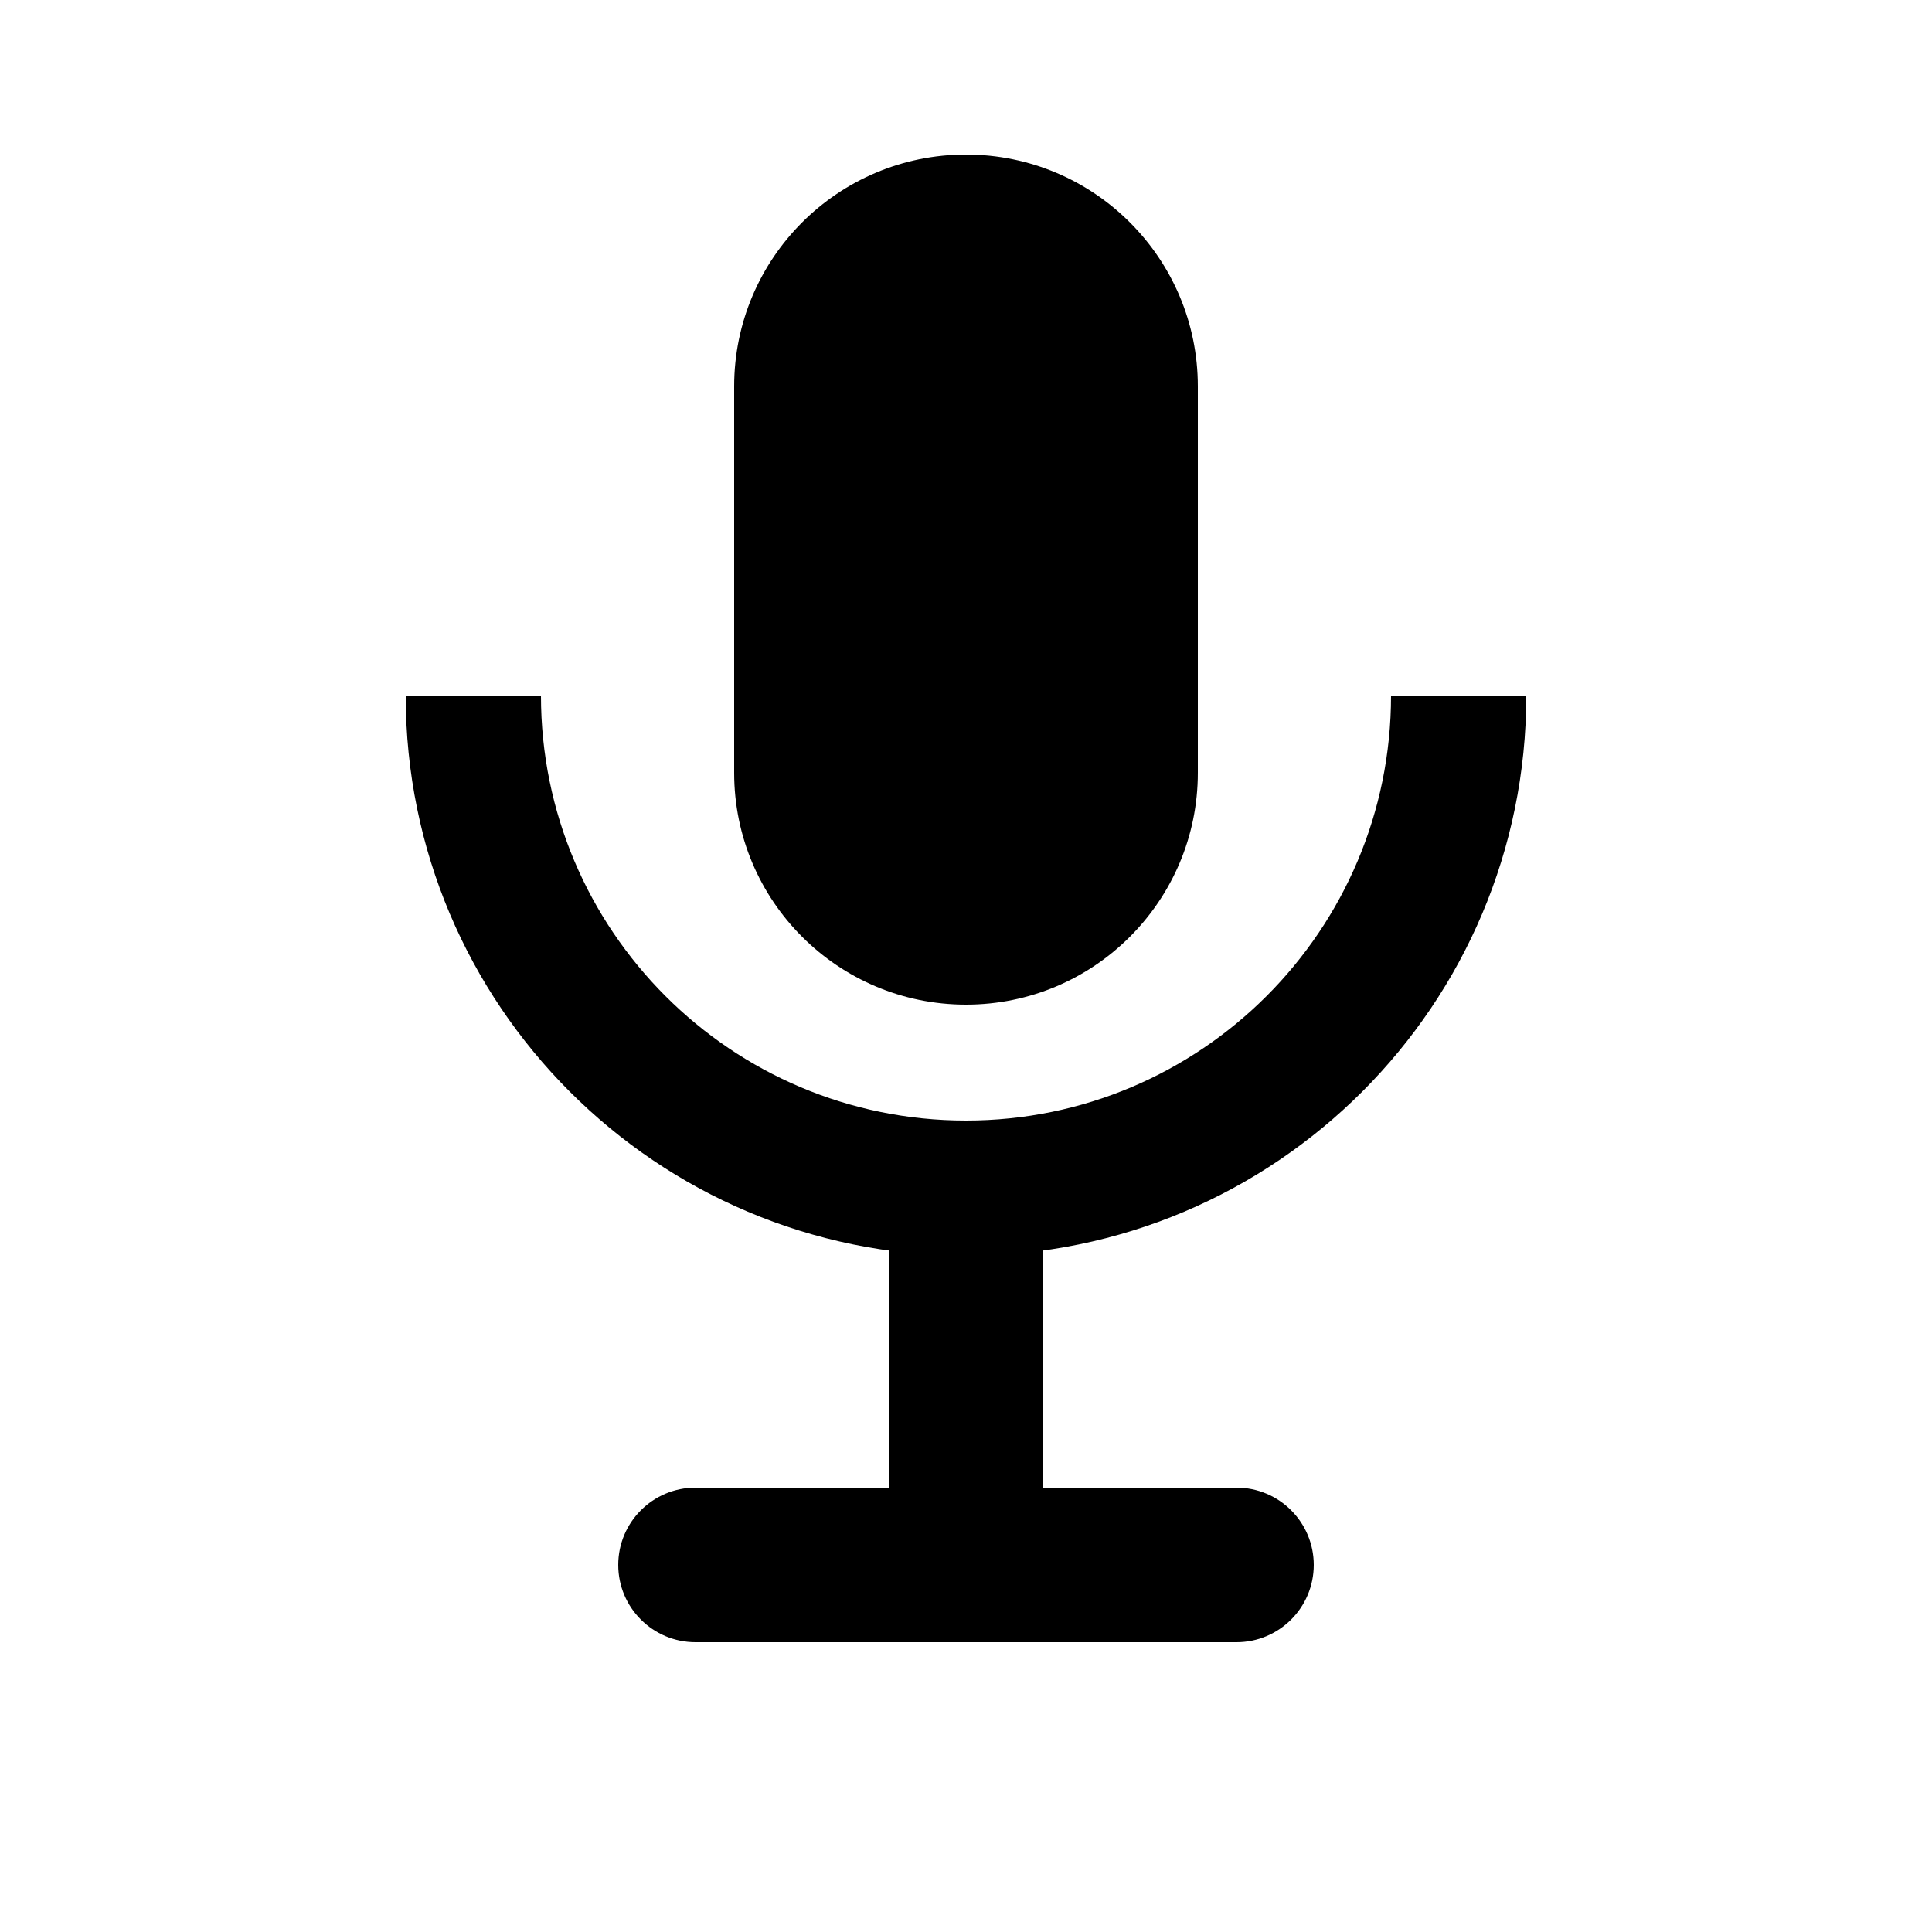
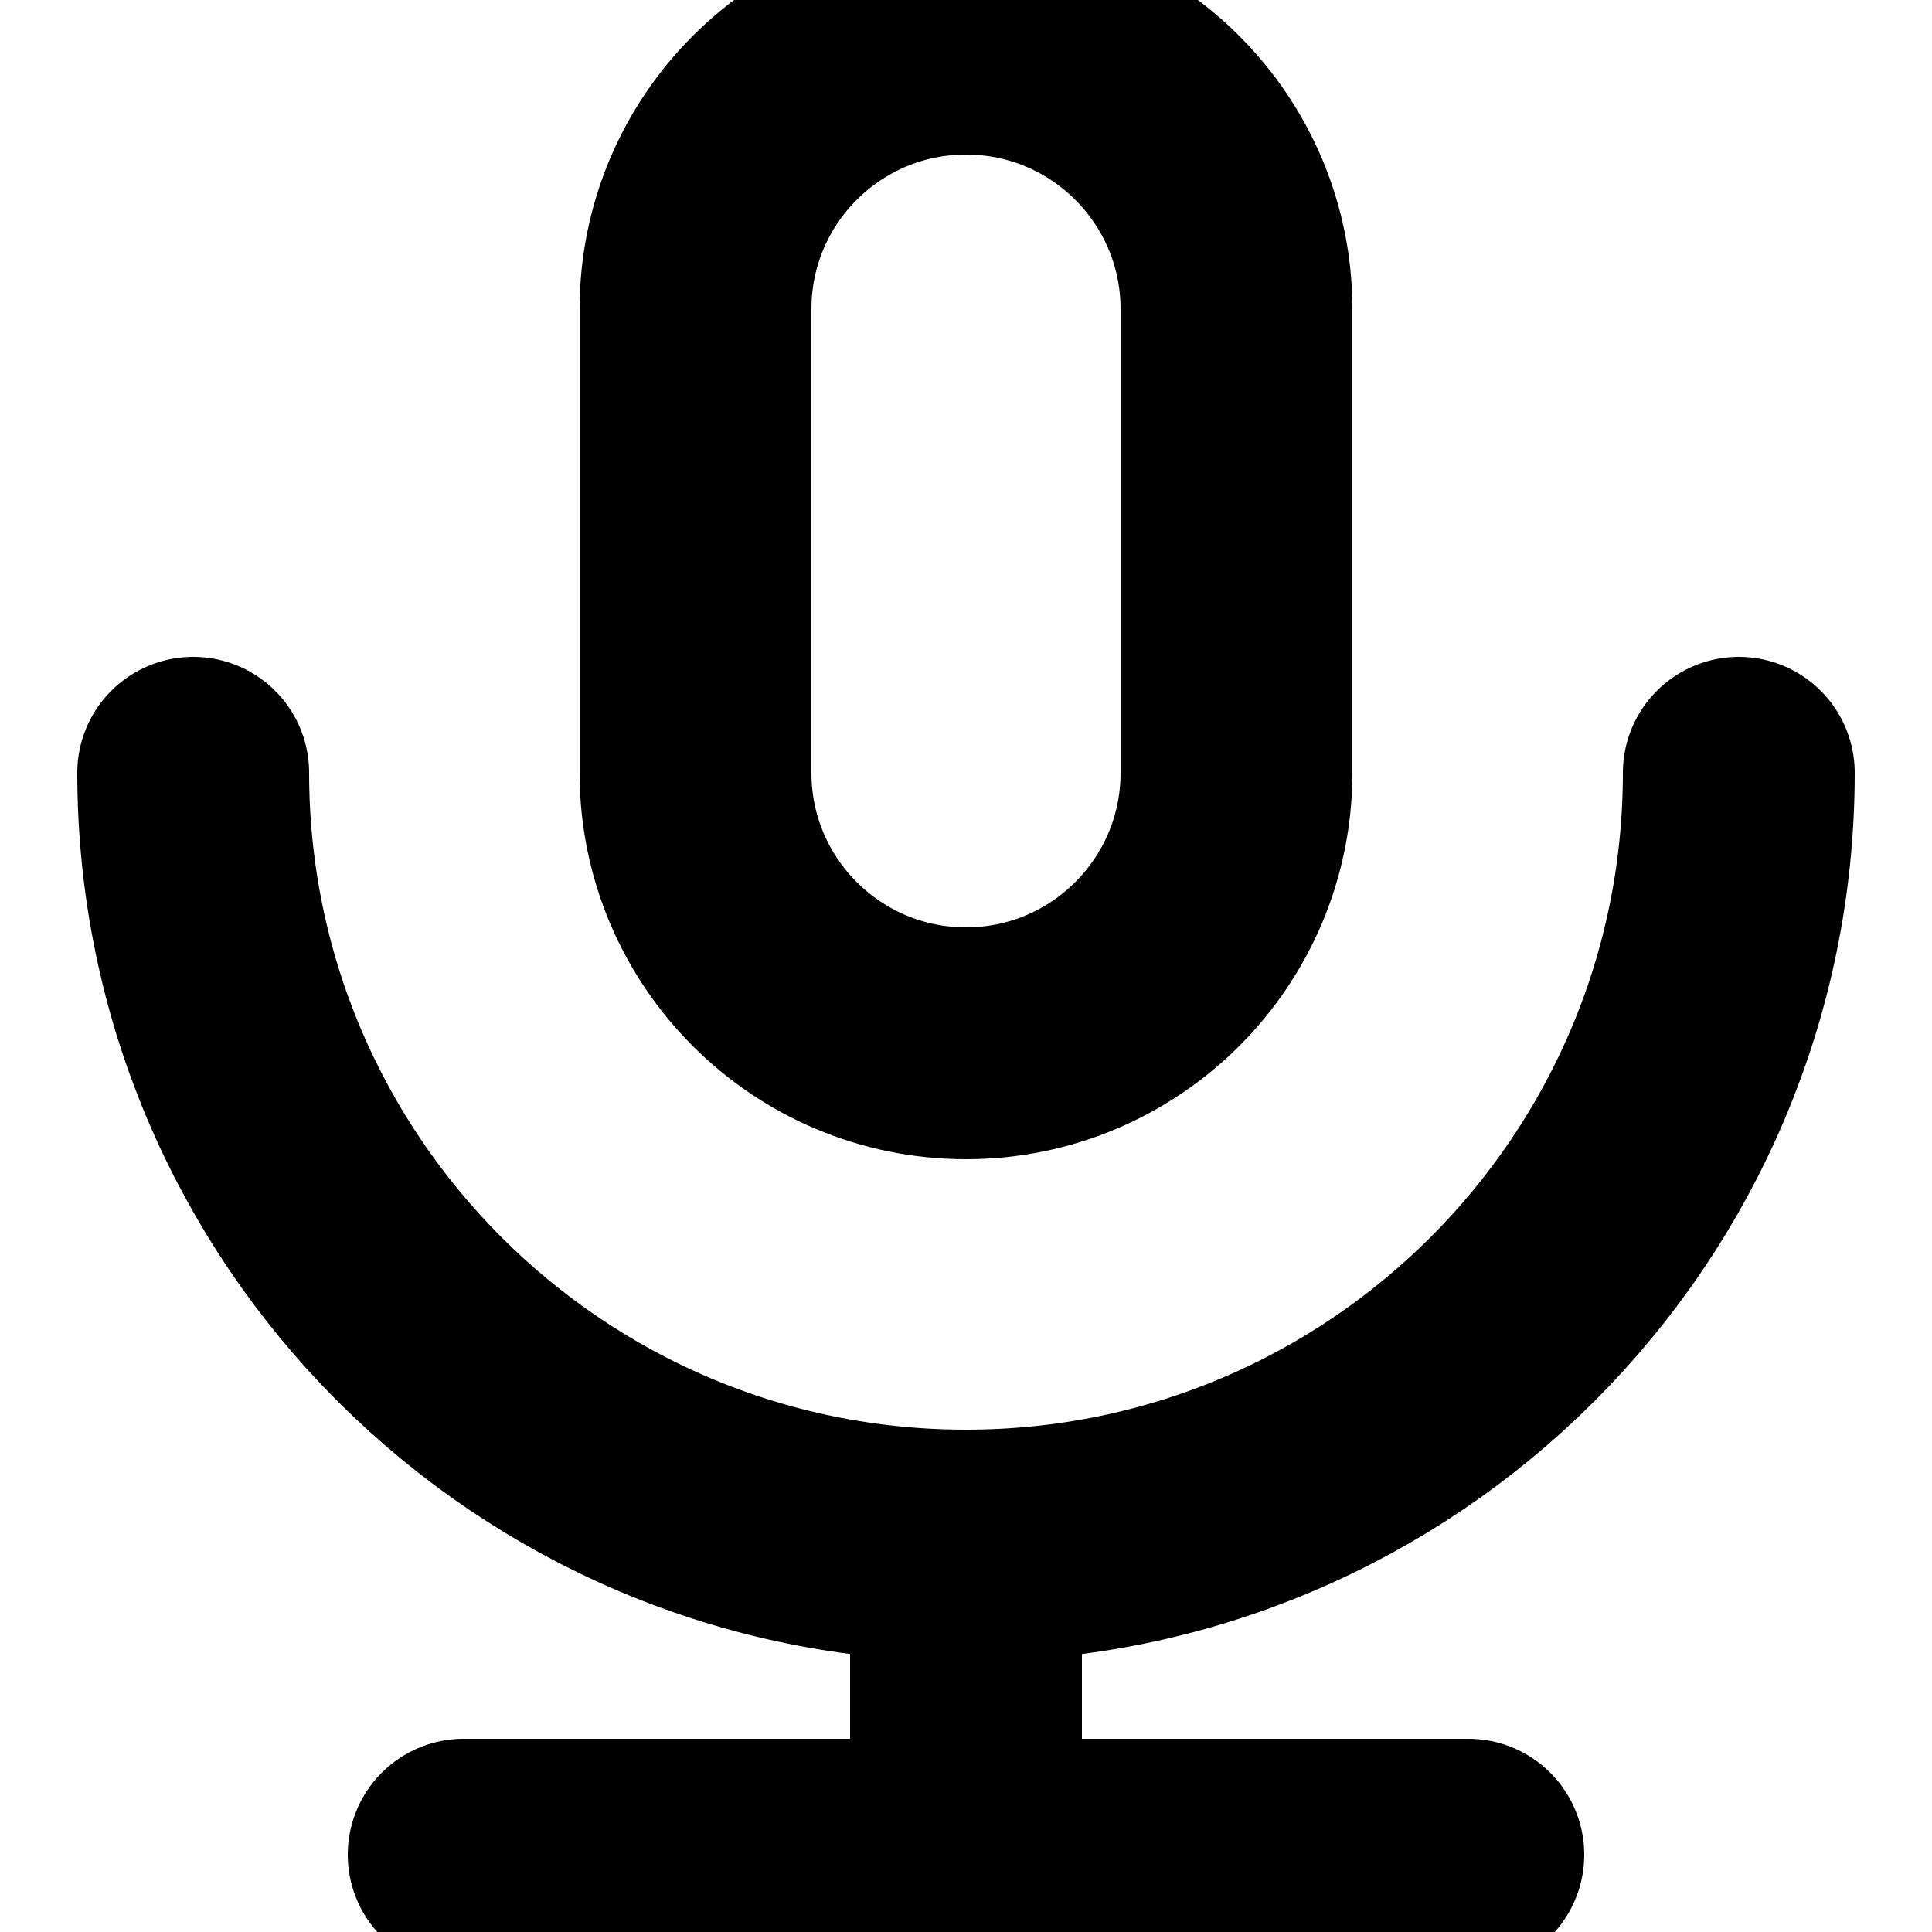
- <svg xmlns="http://www.w3.org/2000/svg" viewBox="0 0 100 100" width="100" height="100">
-   <path d="M 38 20            A 12 12 0 0 1 62 20            L 62 40            A 12 12 0 0 1 38 40            Z" fill="#000000" />
-   <path d="M 21 36            A 29 29 0 0 0 79 36            L 72 36            A 22 22 0 0 1 28 36            Z" fill="#000000" />
-   <path d="M 46 63 L 54 63 L 54 78 L 46 78 Z" fill="#000000" />
-   <path d="M 36 77            L 64 77            A 4 4 0 0 1 64 85            L 36 85            A 4 4 0 0 1 36 77            Z" fill="#000000" />
+ <svg xmlns="http://www.w3.org/2000/svg" viewBox="0 0 100 100" width="100" height="100" fill="none" stroke="#000000" stroke-width="12" stroke-linecap="round">
+   <path d="M 36 16 A 14 14 0 0 1 64 16 L 64 40 A 14 14 0 0 1 36 40 Z" />
+   <path d="M 10 40 A 40 40 0 0 0 90 40" />
+   <path d="M 50 80 L 50 96" />
+   <path d="M 24 96 L 76 96" />
</svg>
